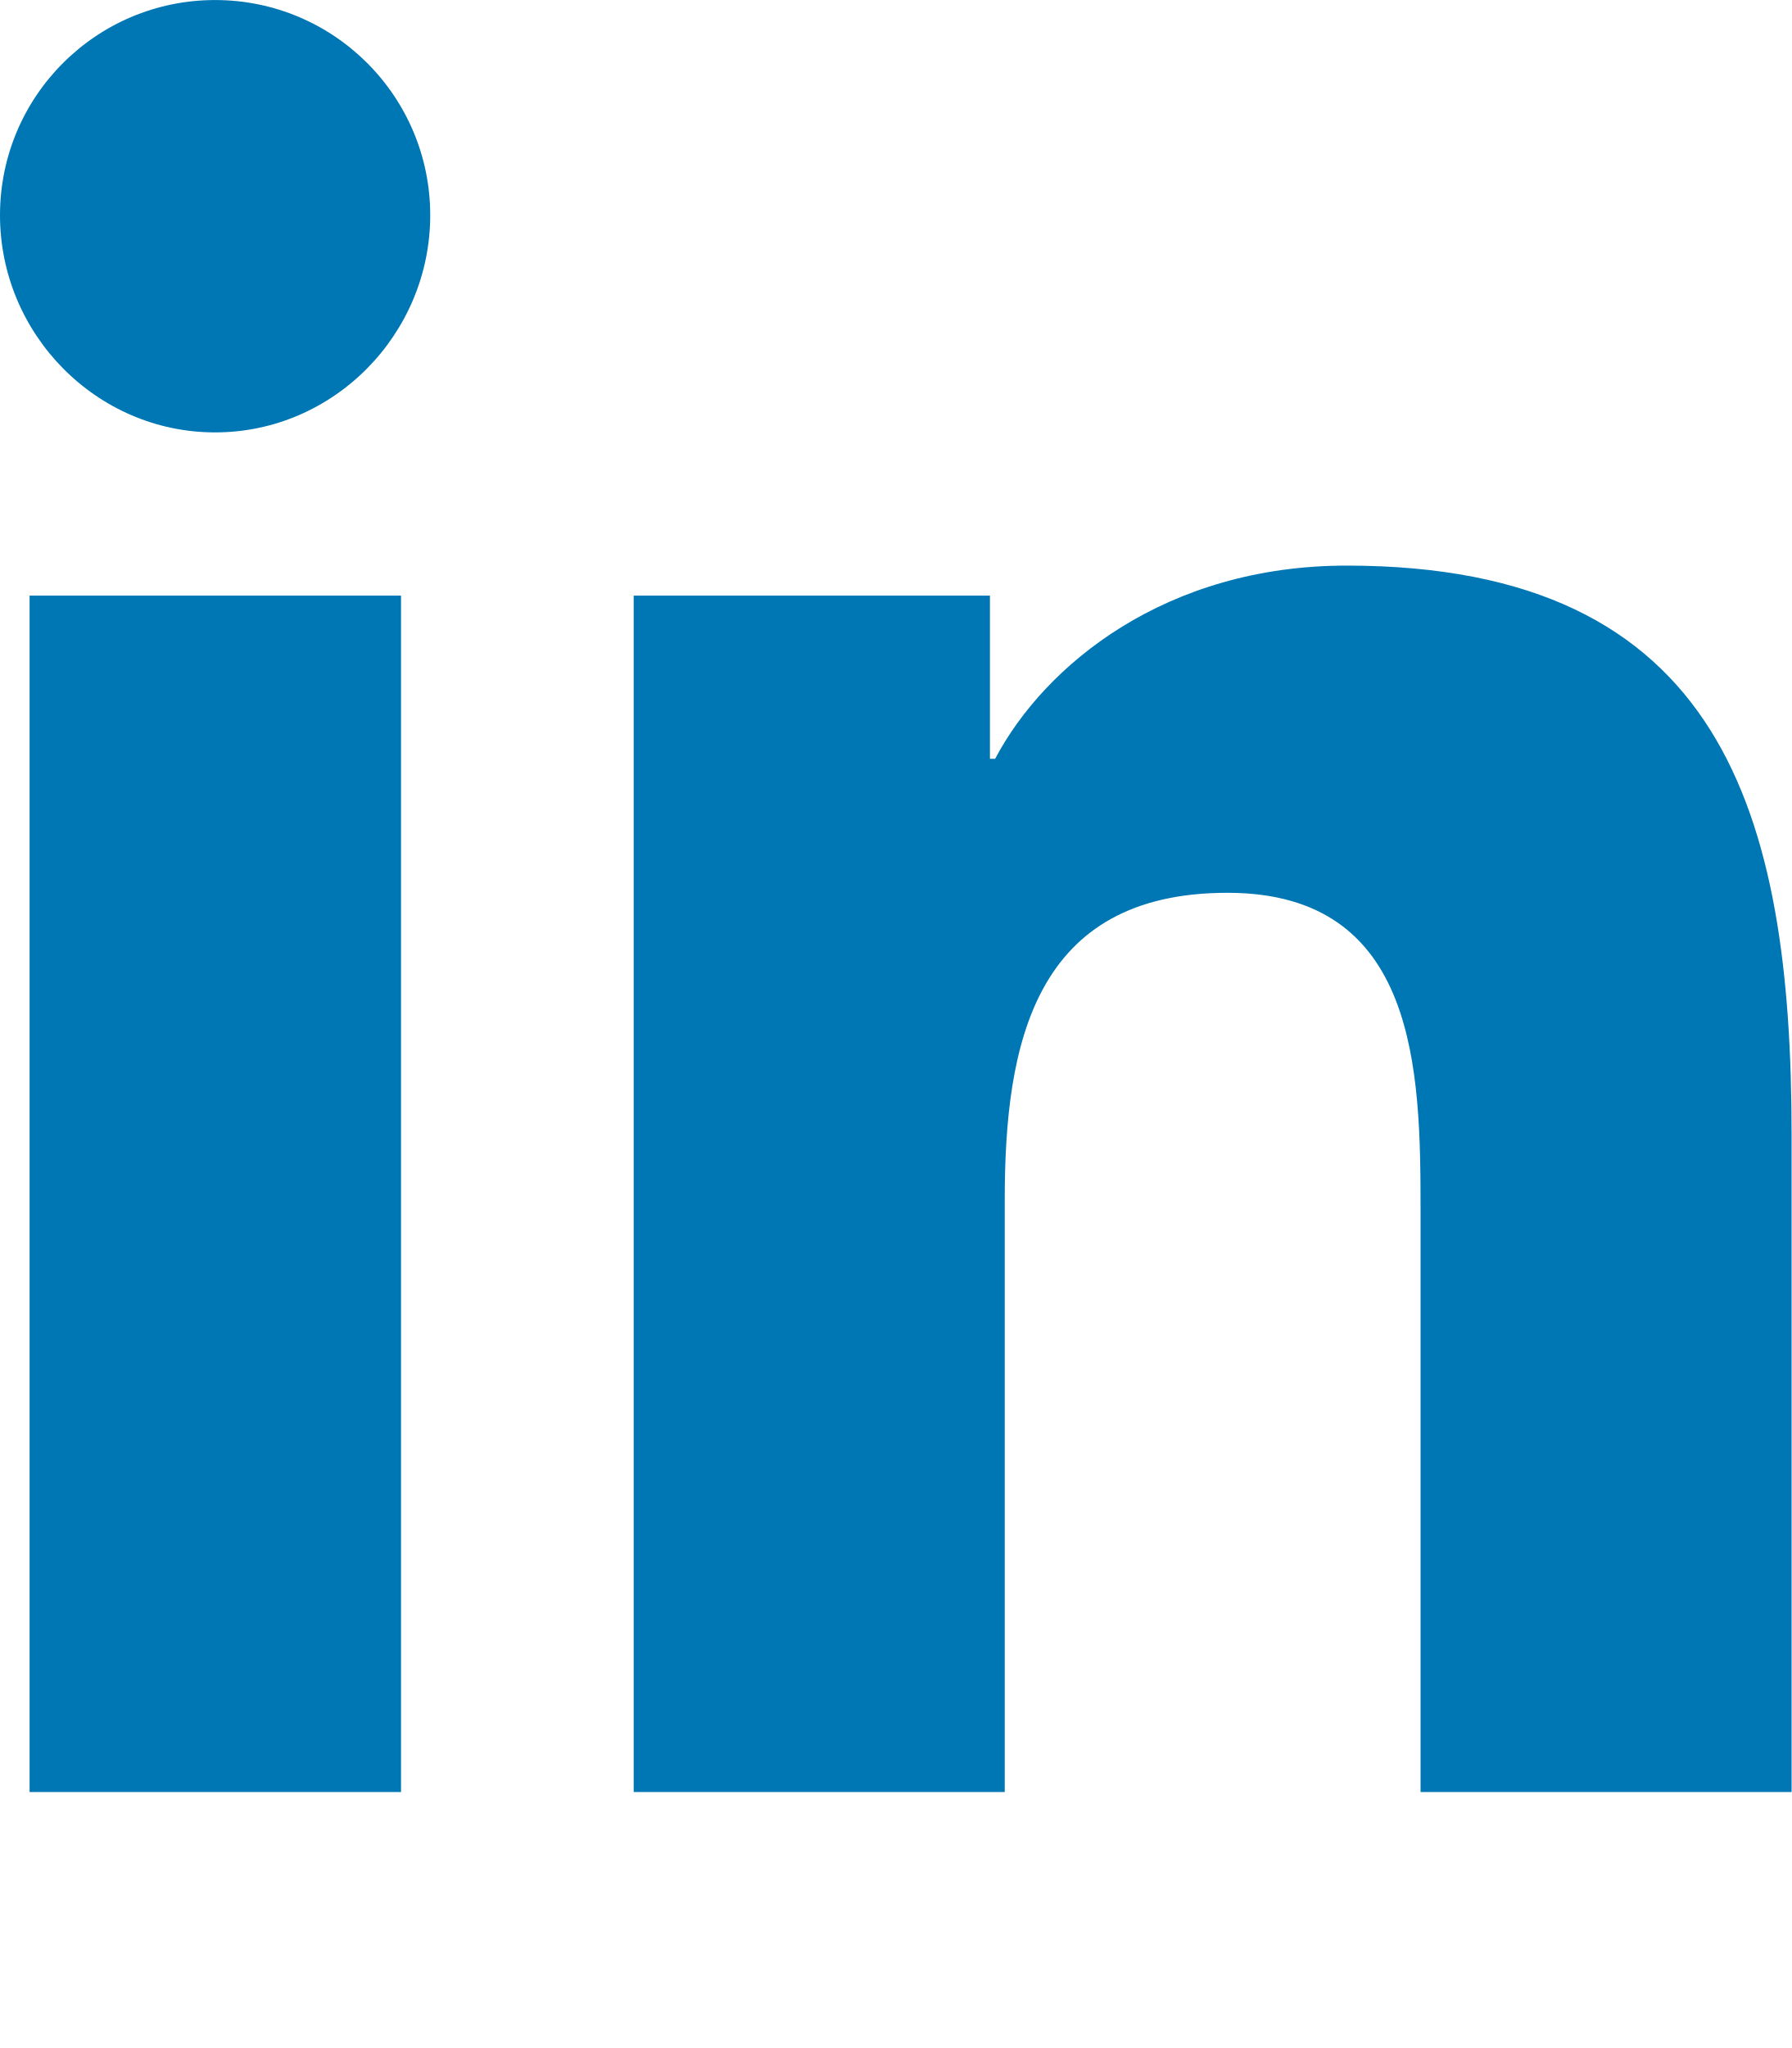
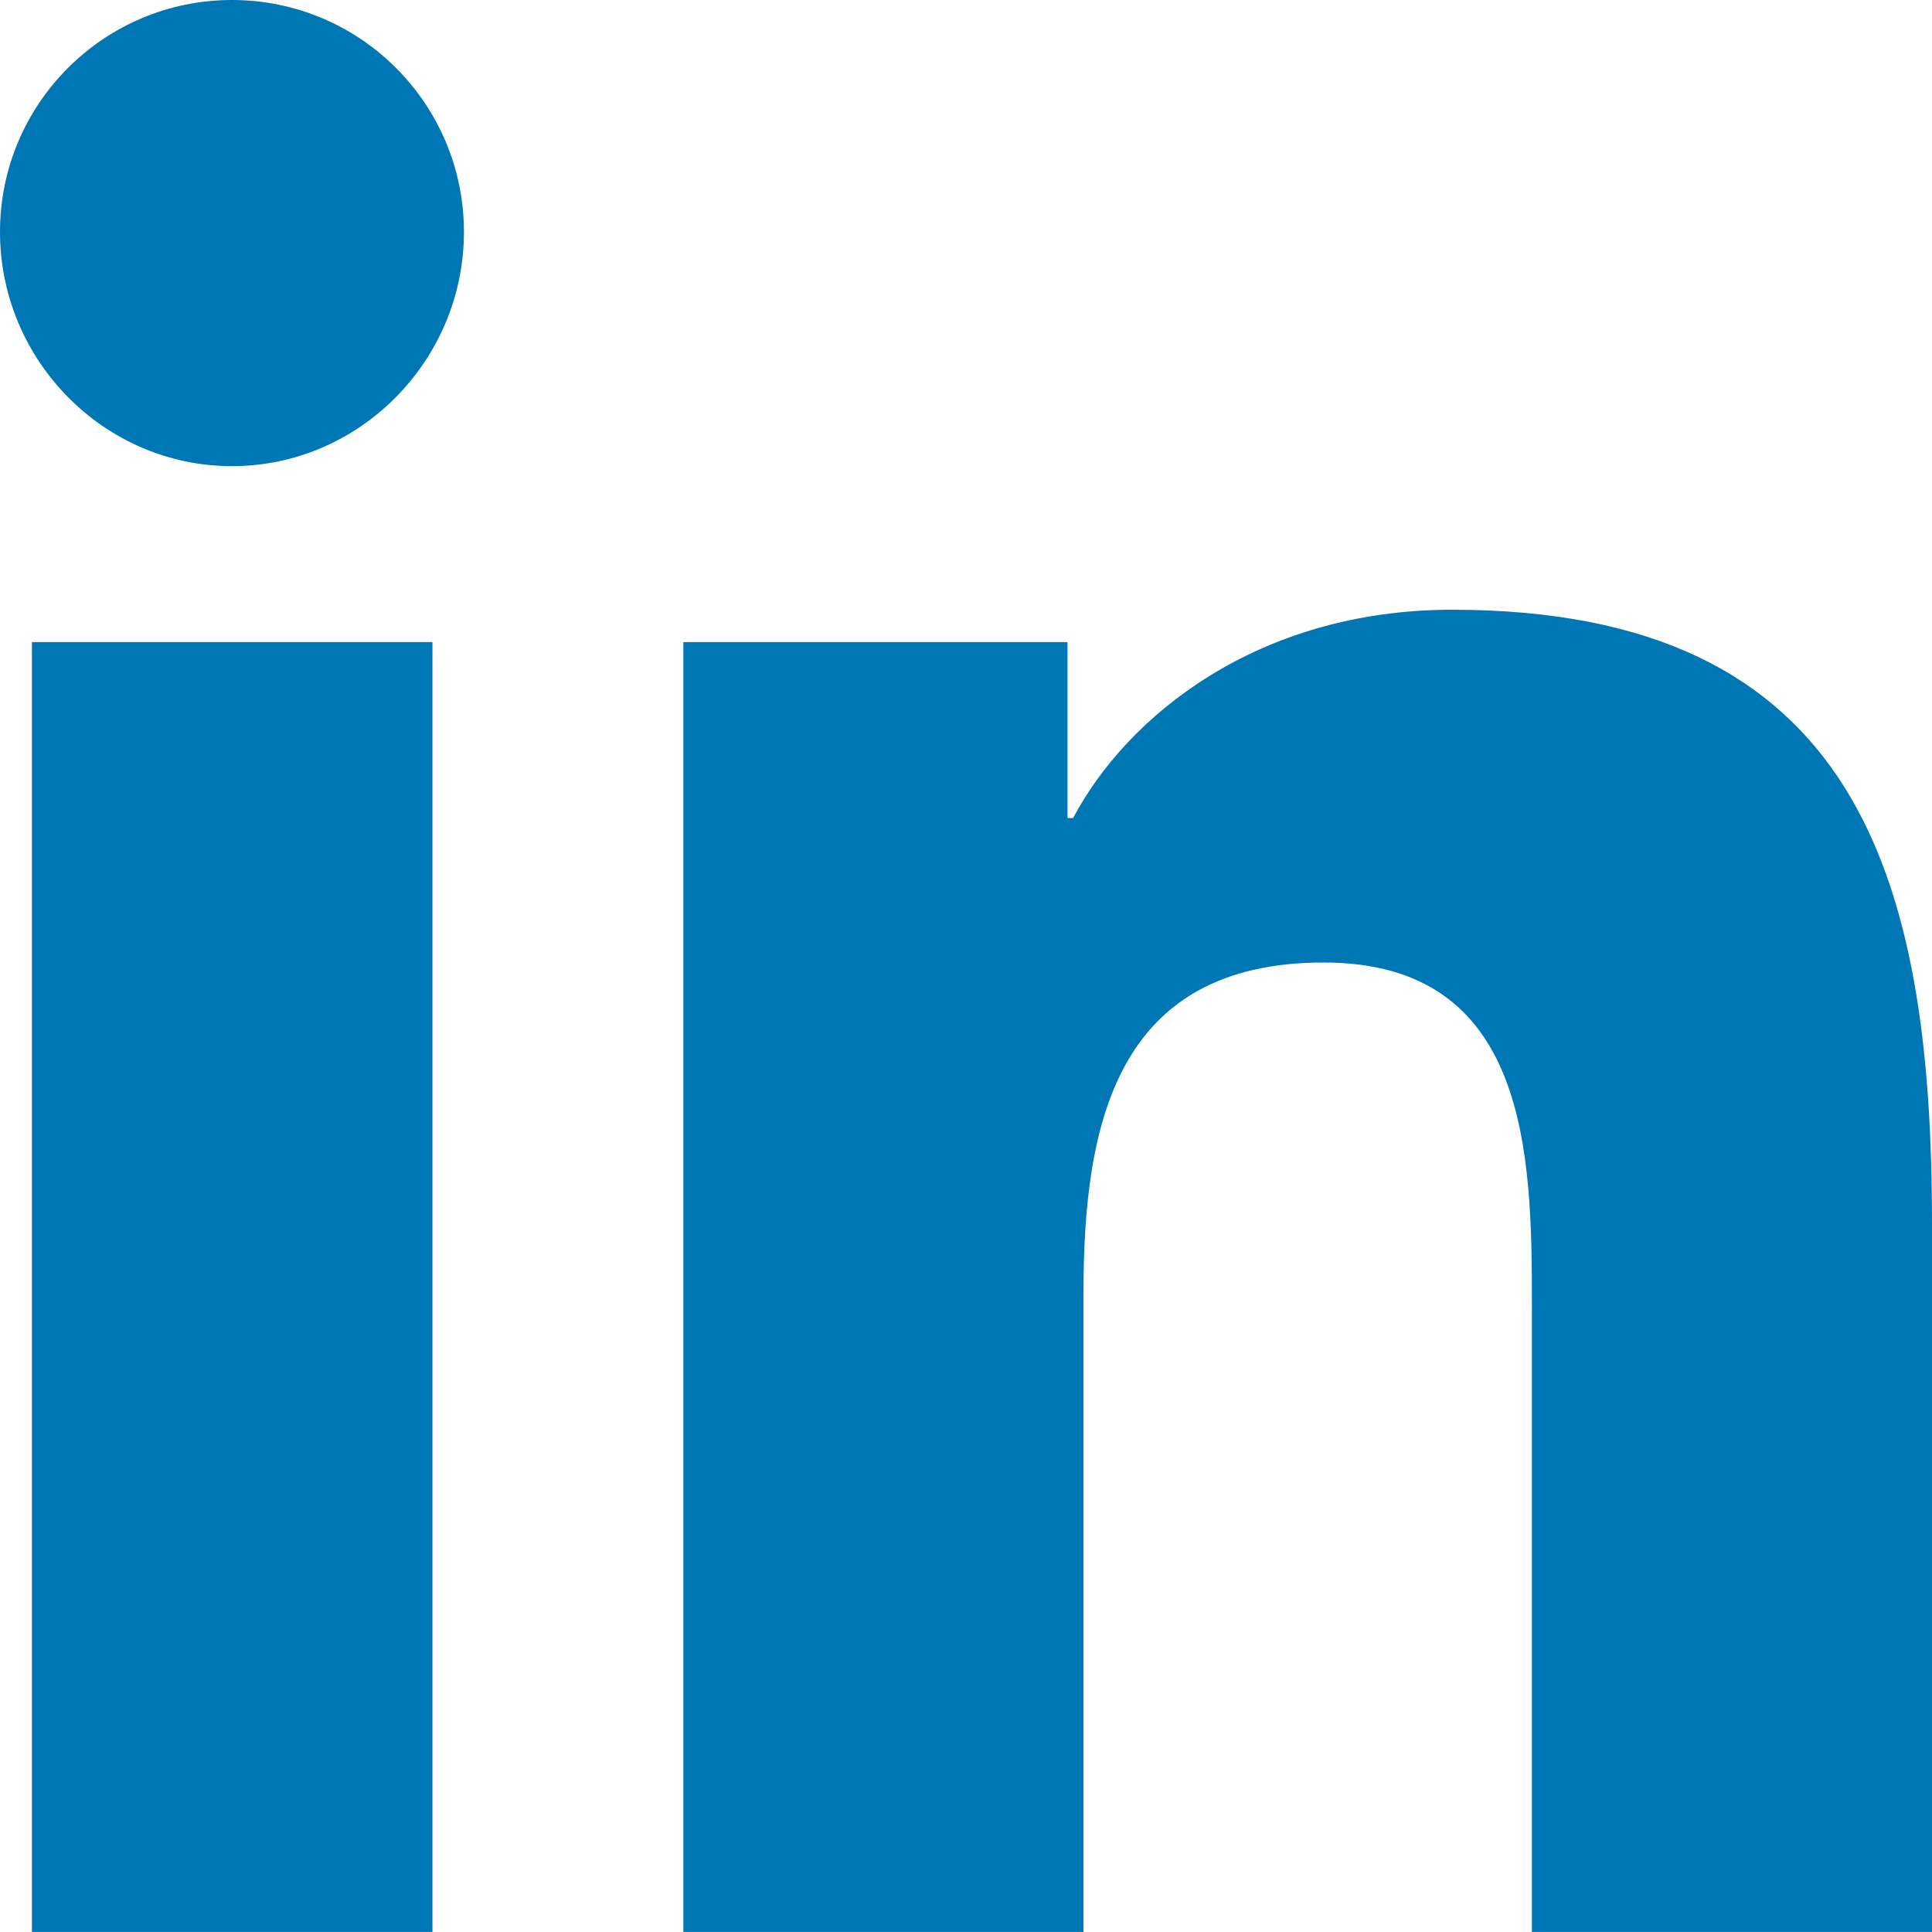
- <svg xmlns="http://www.w3.org/2000/svg" viewBox="0 0 448 512">
+ <svg xmlns="http://www.w3.org/2000/svg" viewBox="-0.00 0.01 448.00 447.99">
  <path d="M100.28 448H7.4V148.9h92.88zM53.79 108.1C24.09 108.1 0 83.5 0 53.8a53.79 53.79 0 01107.58 0c0 29.7-24.1 54.3-53.79 54.3zM447.9 448h-92.68V302.4c0-34.7-.7-79.2-48.29-79.2-48.29 0-55.69 37.7-55.69 76.7V448h-92.78V148.9h89.08v40.8h1.3c12.4-23.5 42.69-48.3 87.88-48.3 94 0 111.28 61.9 111.28 142.3V448z" fill="#0077b5" />
</svg>
